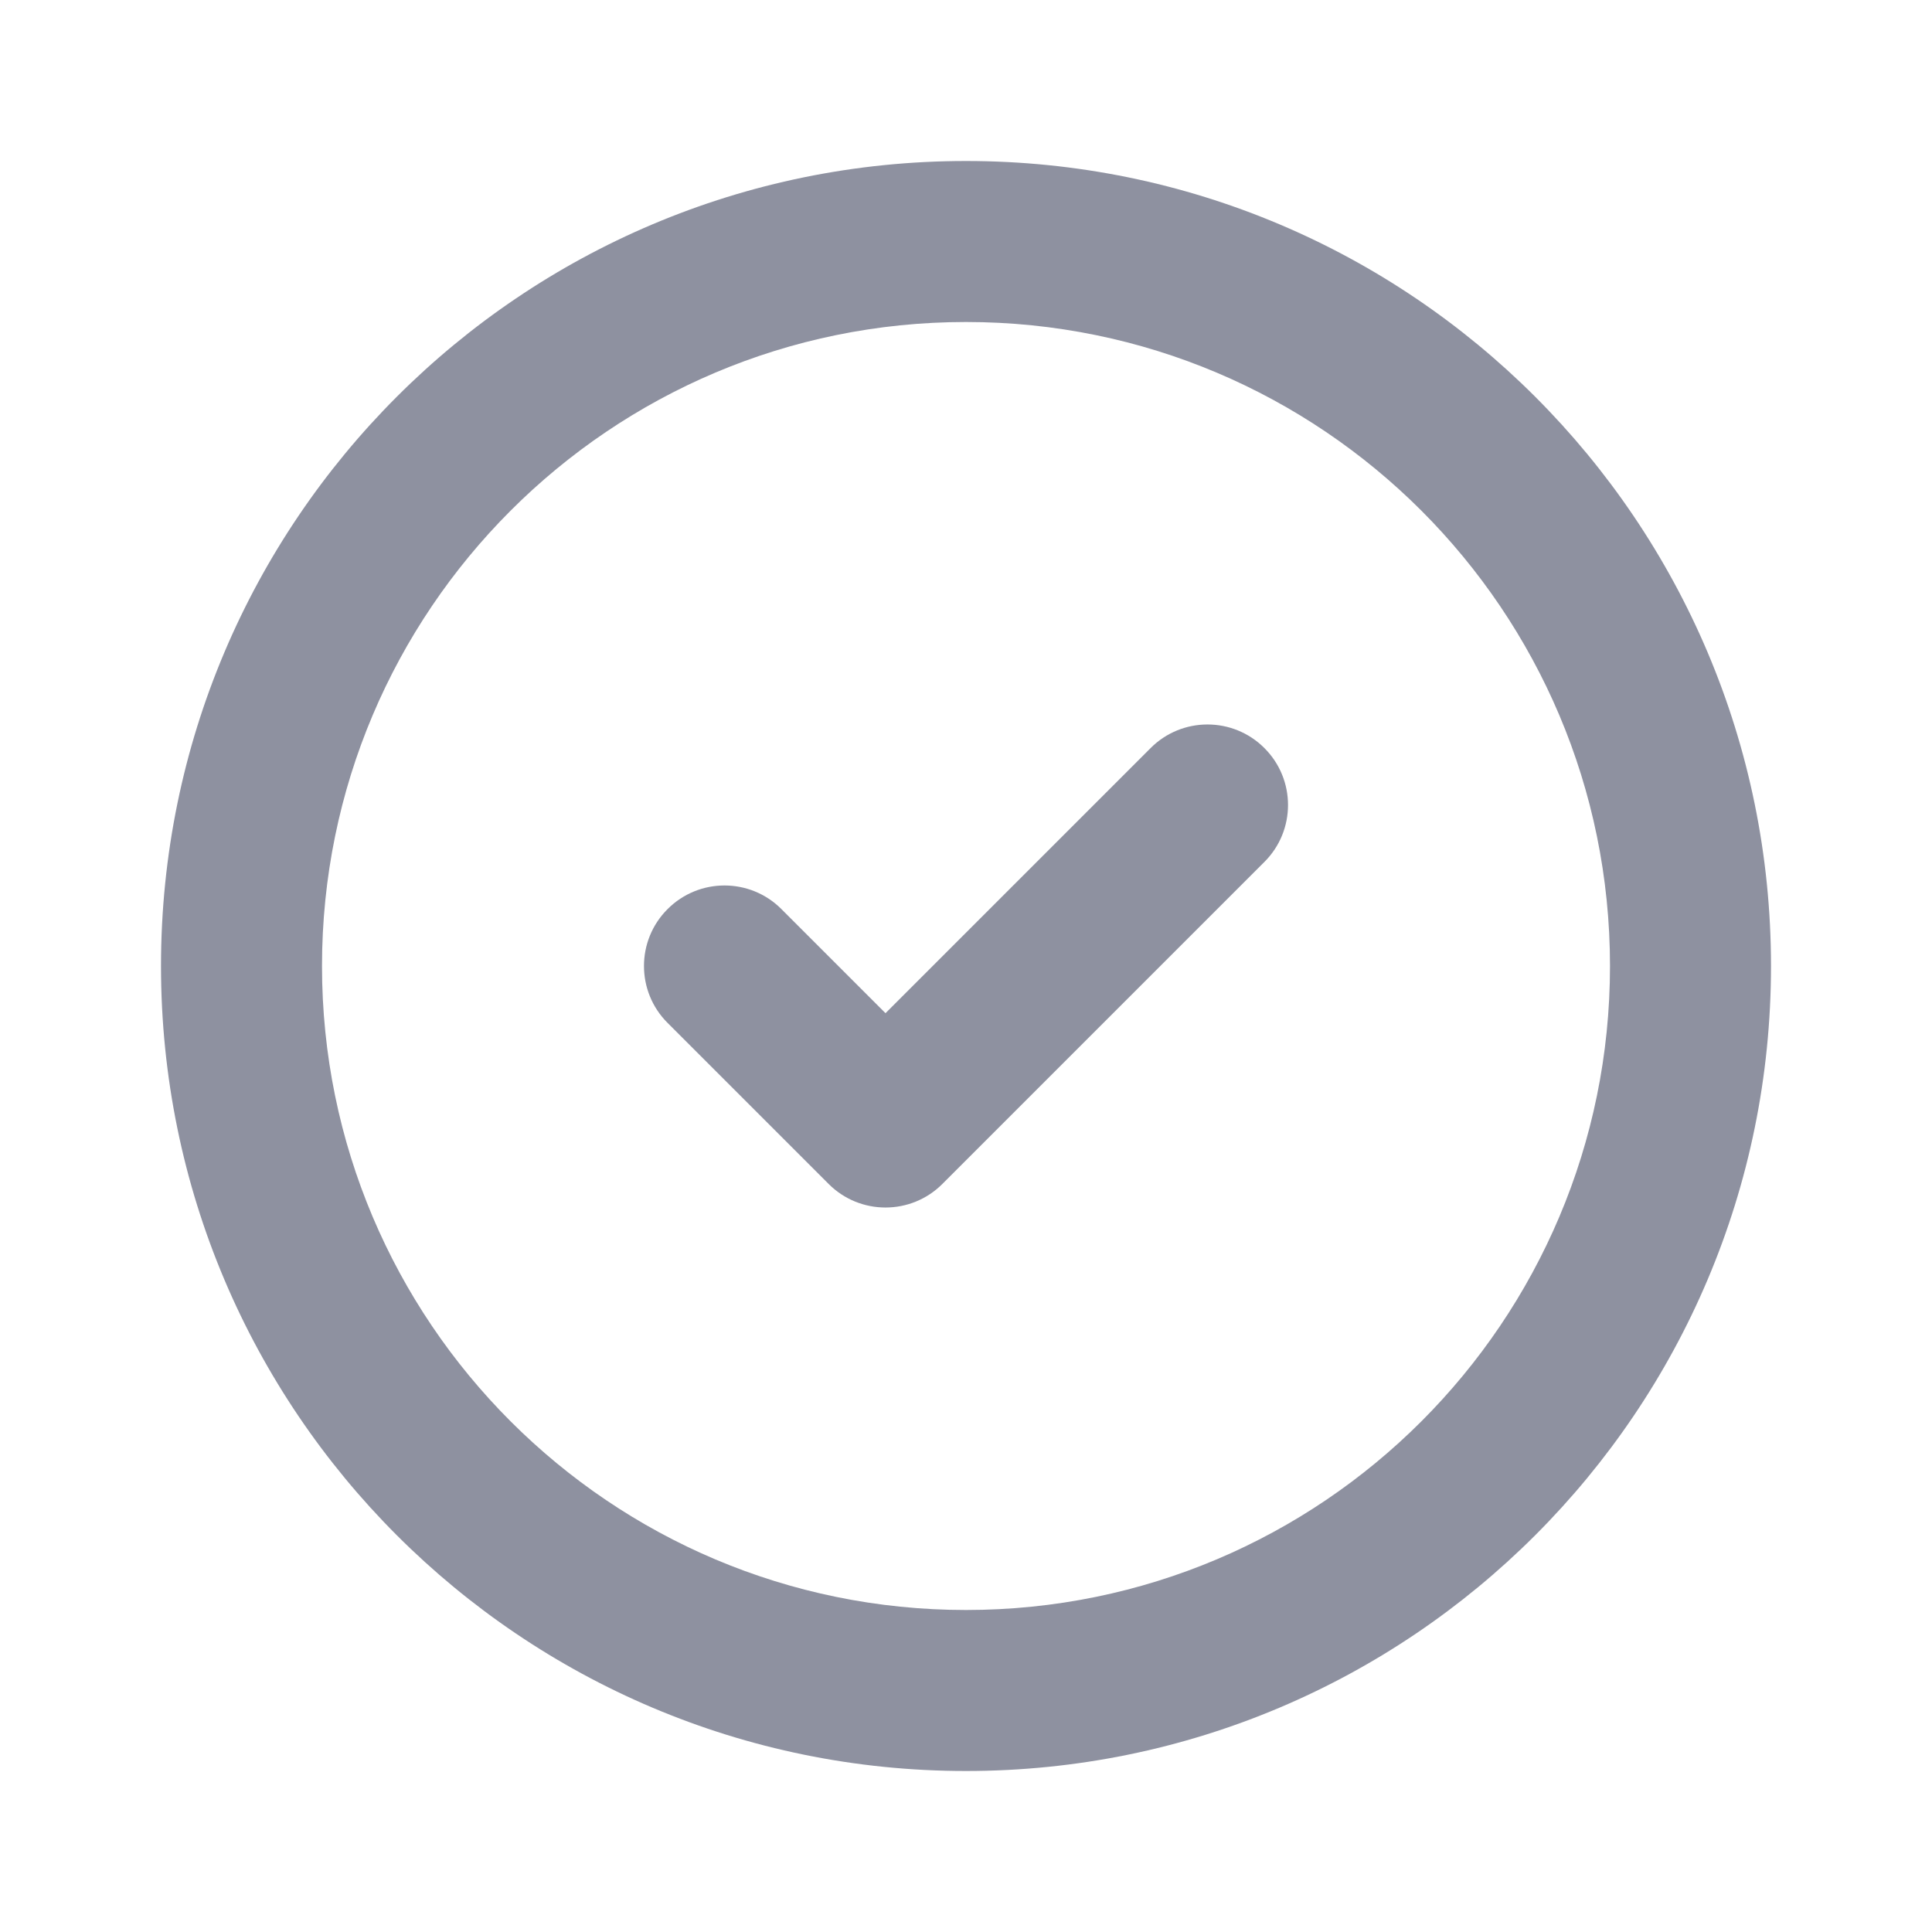
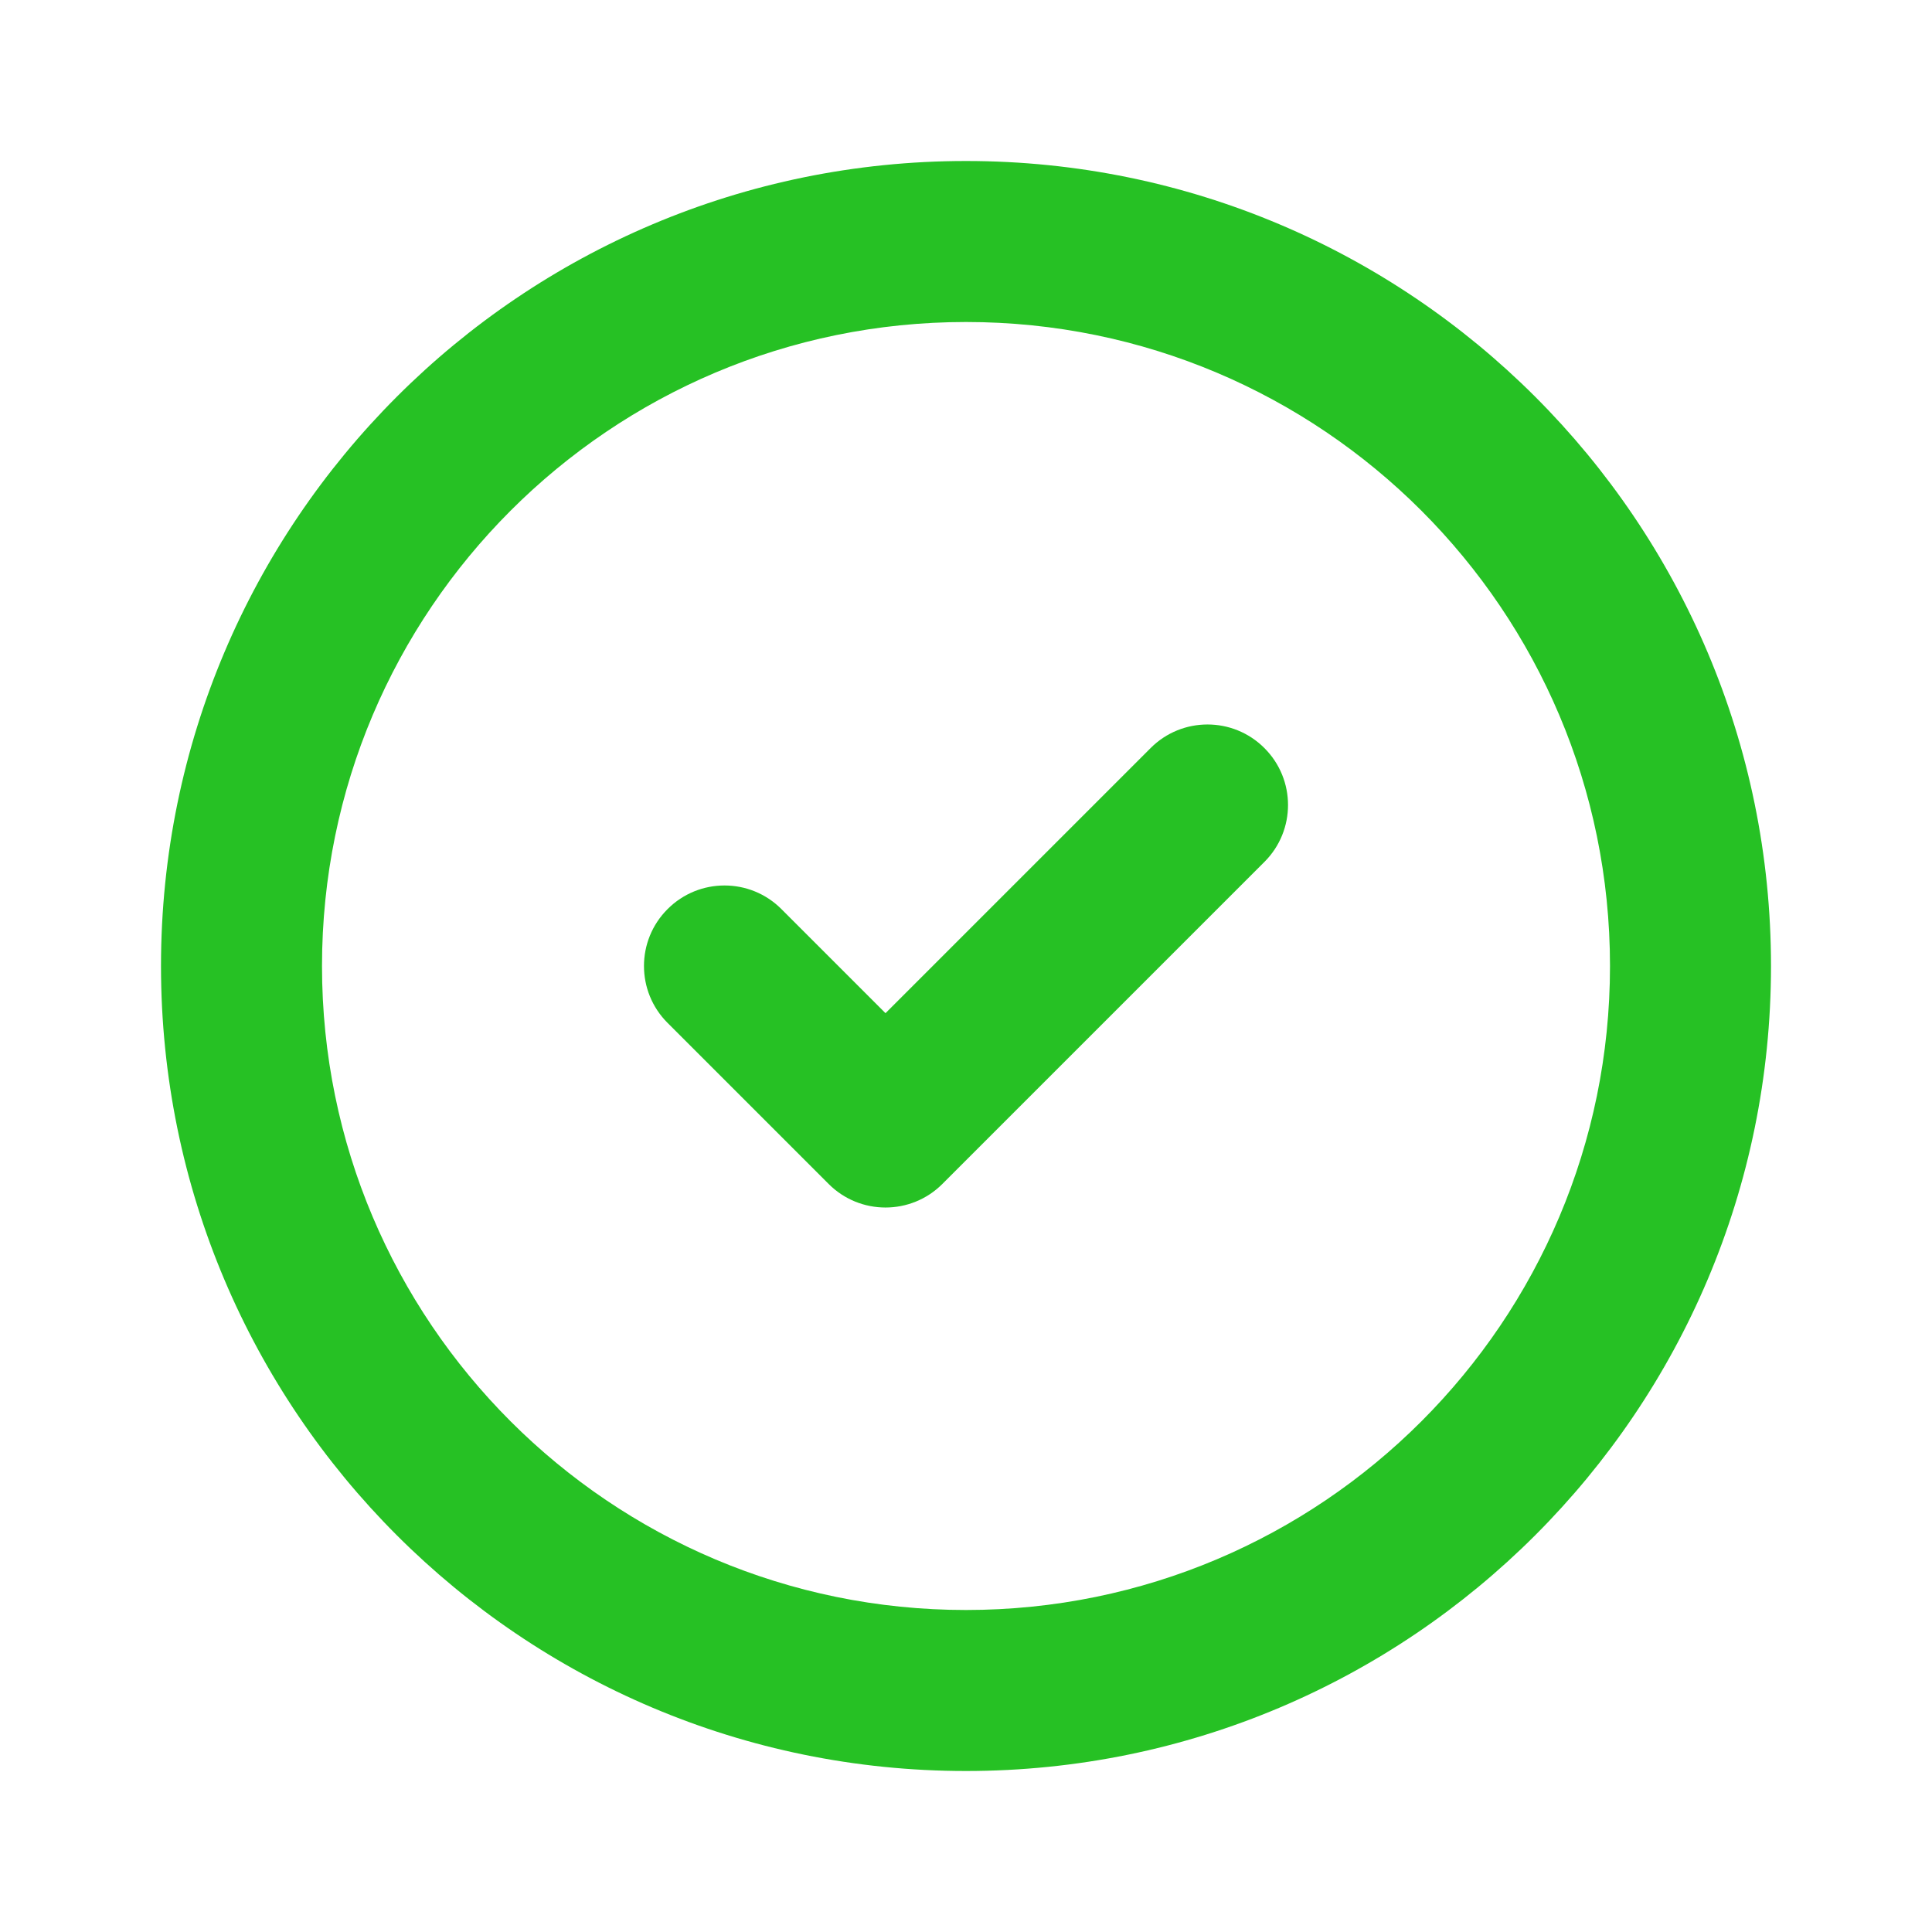
<svg xmlns="http://www.w3.org/2000/svg" width="24" height="24" viewBox="0 0 24 24" fill="none">
-   <path fill-rule="evenodd" width="10px" clip-rule="evenodd" d="M12 4C7.582 4 4 7.582 4 12C4 16.418 7.582 20 12 20C16.418 20 20 16.418 20 12C20 7.582 16.418 4 12 4ZM2 12C2 6.477 6.477 2 12 2C17.523 2 22 6.477 22 12C22 17.523 17.523 22 12 22C6.477 22 2 17.523 2 12Z" fill="#8E91A0" />
-   <path fill-rule="evenodd" clip-rule="evenodd" d="M15.707 9.293C16.098 9.683 16.098 10.317 15.707 10.707L11.707 14.707C11.317 15.098 10.683 15.098 10.293 14.707L8.293 12.707C7.902 12.317 7.902 11.683 8.293 11.293C8.683 10.902 9.317 10.902 9.707 11.293L11 12.586L14.293 9.293C14.683 8.902 15.317 8.902 15.707 9.293Z" fill="#8E91A0" />
+   <path fill-rule="evenodd" width="10px" clip-rule="evenodd" d="M12 4C7.582 4 4 7.582 4 12C4 16.418 7.582 20 12 20C16.418 20 20 16.418 20 12C20 7.582 16.418 4 12 4ZM2 12C2 6.477 6.477 2 12 2C17.523 2 22 6.477 22 12C22 17.523 17.523 22 12 22C6.477 22 2 17.523 2 12Z" fill="#26C124" />
+   <path fill-rule="evenodd" clip-rule="evenodd" d="M15.707 9.293C16.098 9.683 16.098 10.317 15.707 10.707L11.707 14.707C11.317 15.098 10.683 15.098 10.293 14.707L8.293 12.707C7.902 12.317 7.902 11.683 8.293 11.293C8.683 10.902 9.317 10.902 9.707 11.293L11 12.586L14.293 9.293C14.683 8.902 15.317 8.902 15.707 9.293Z" fill="#26C124" />
</svg>
